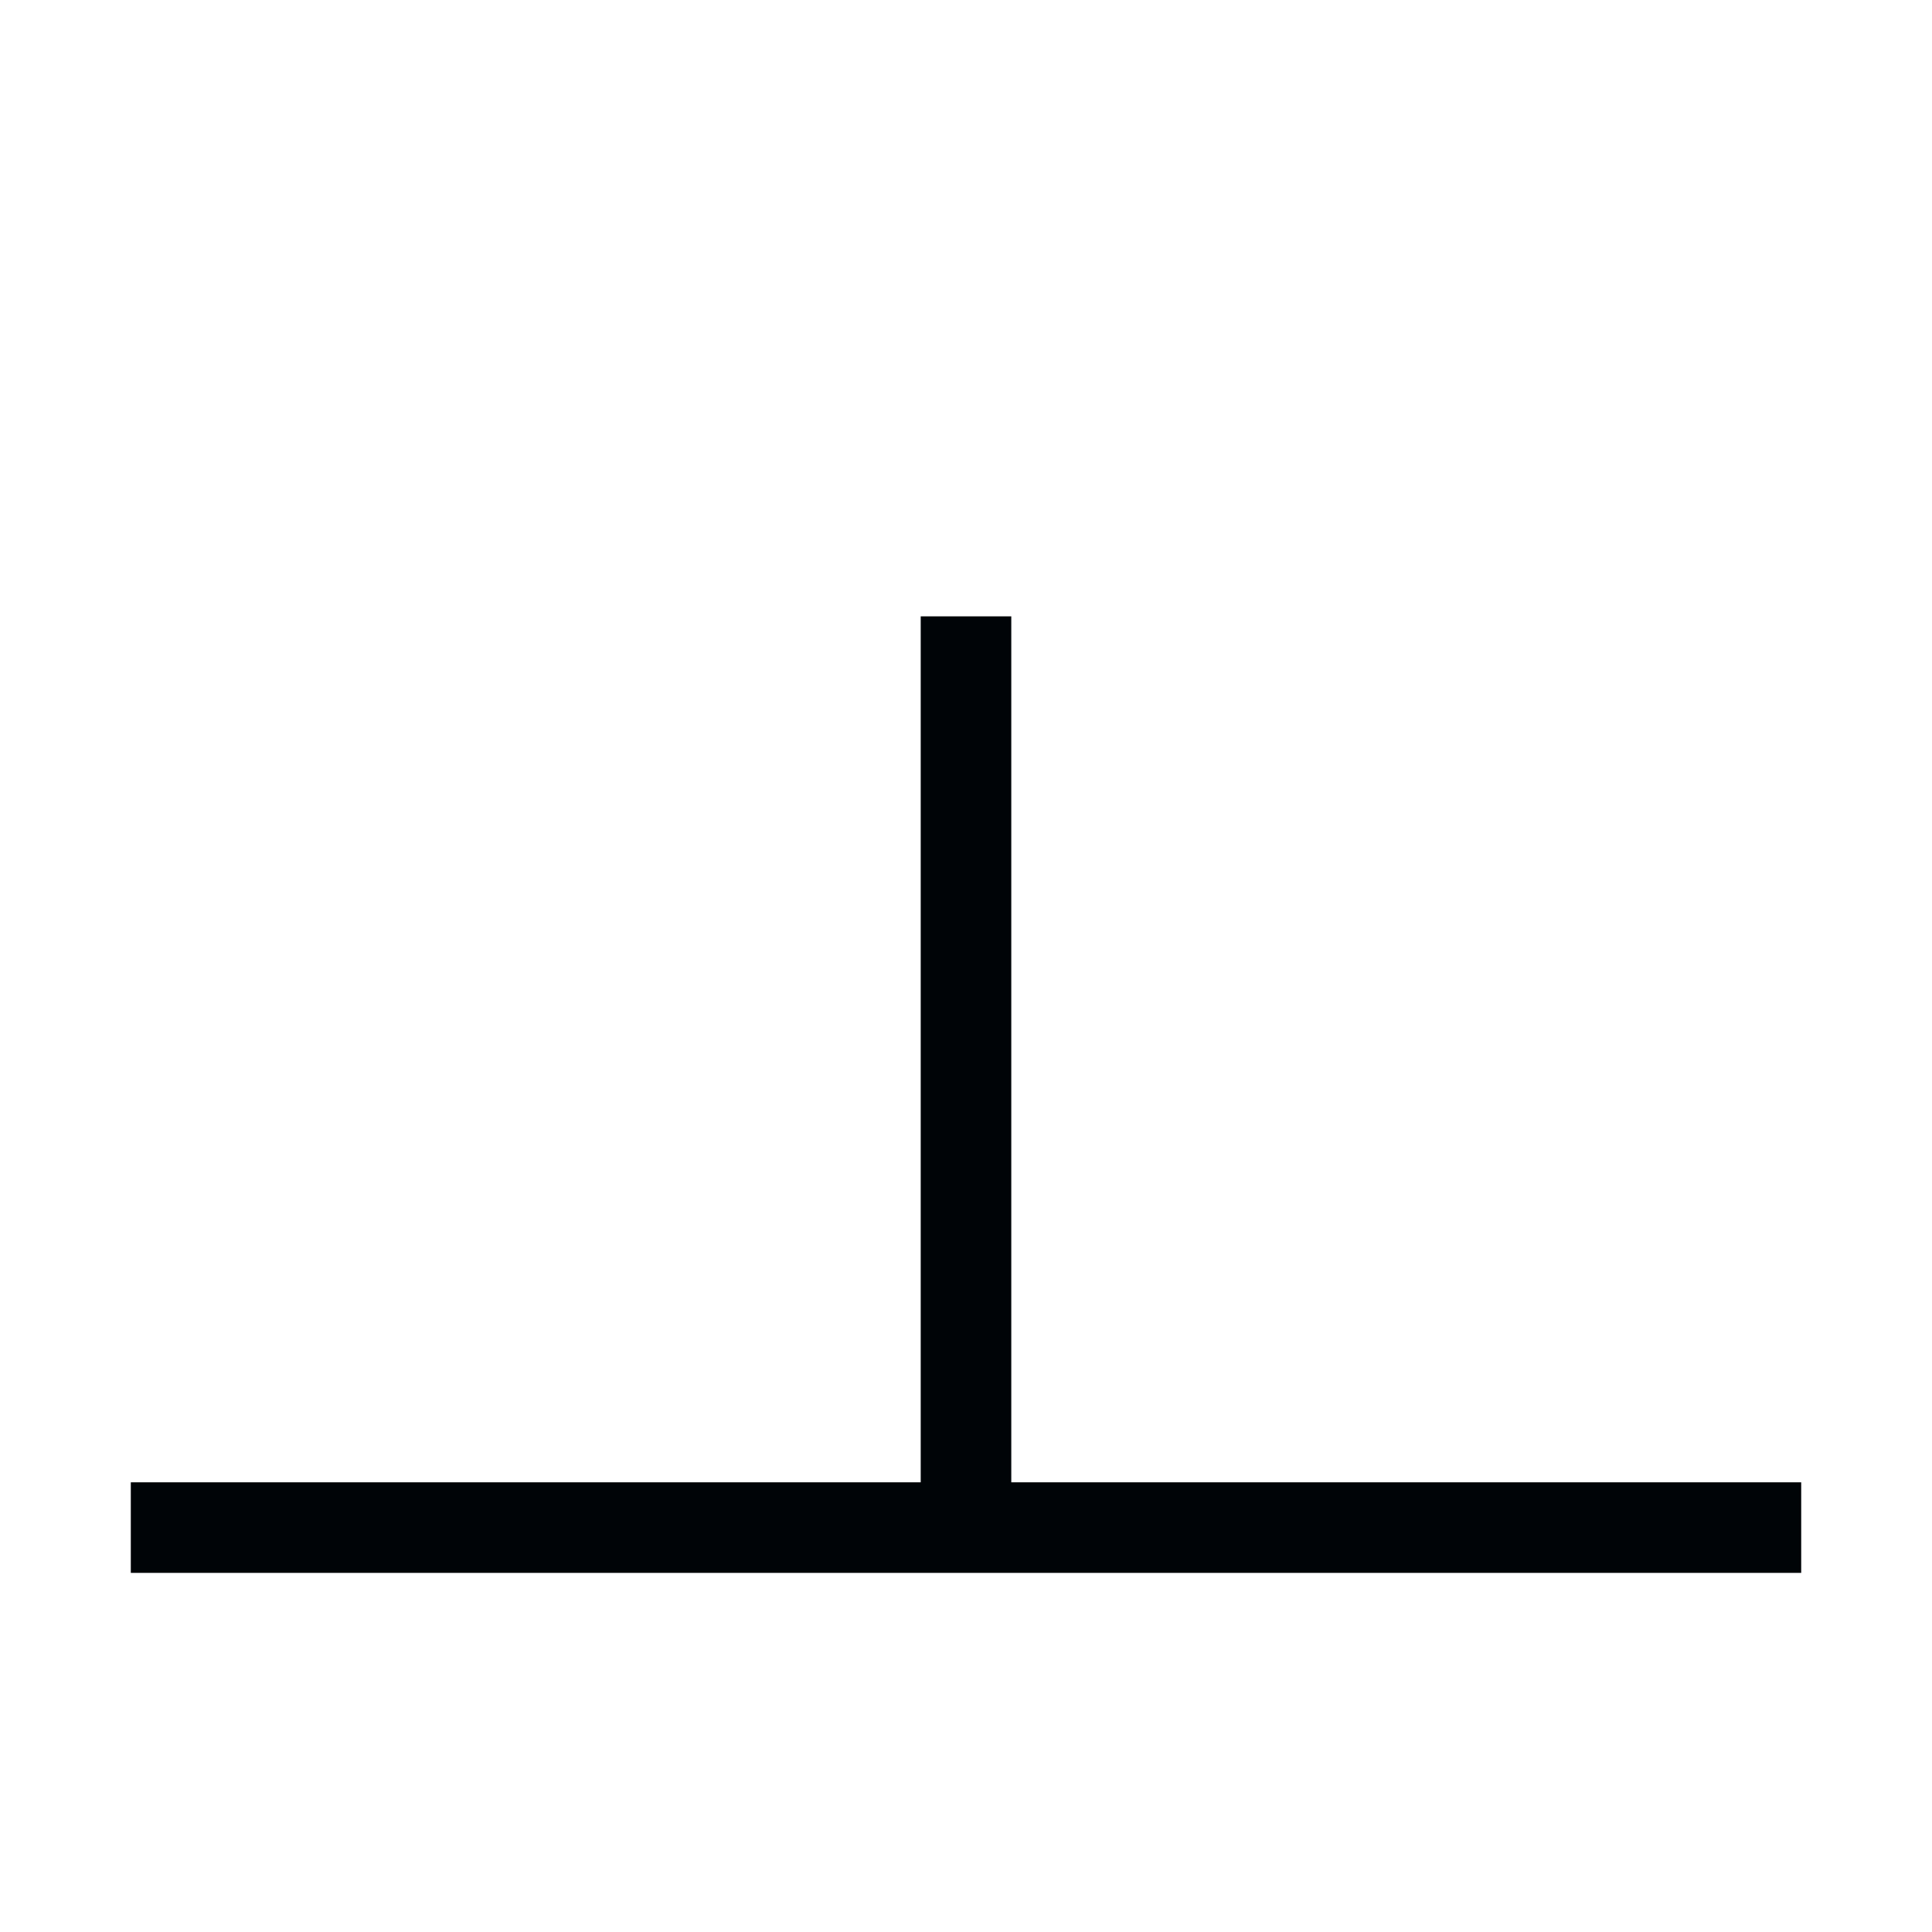
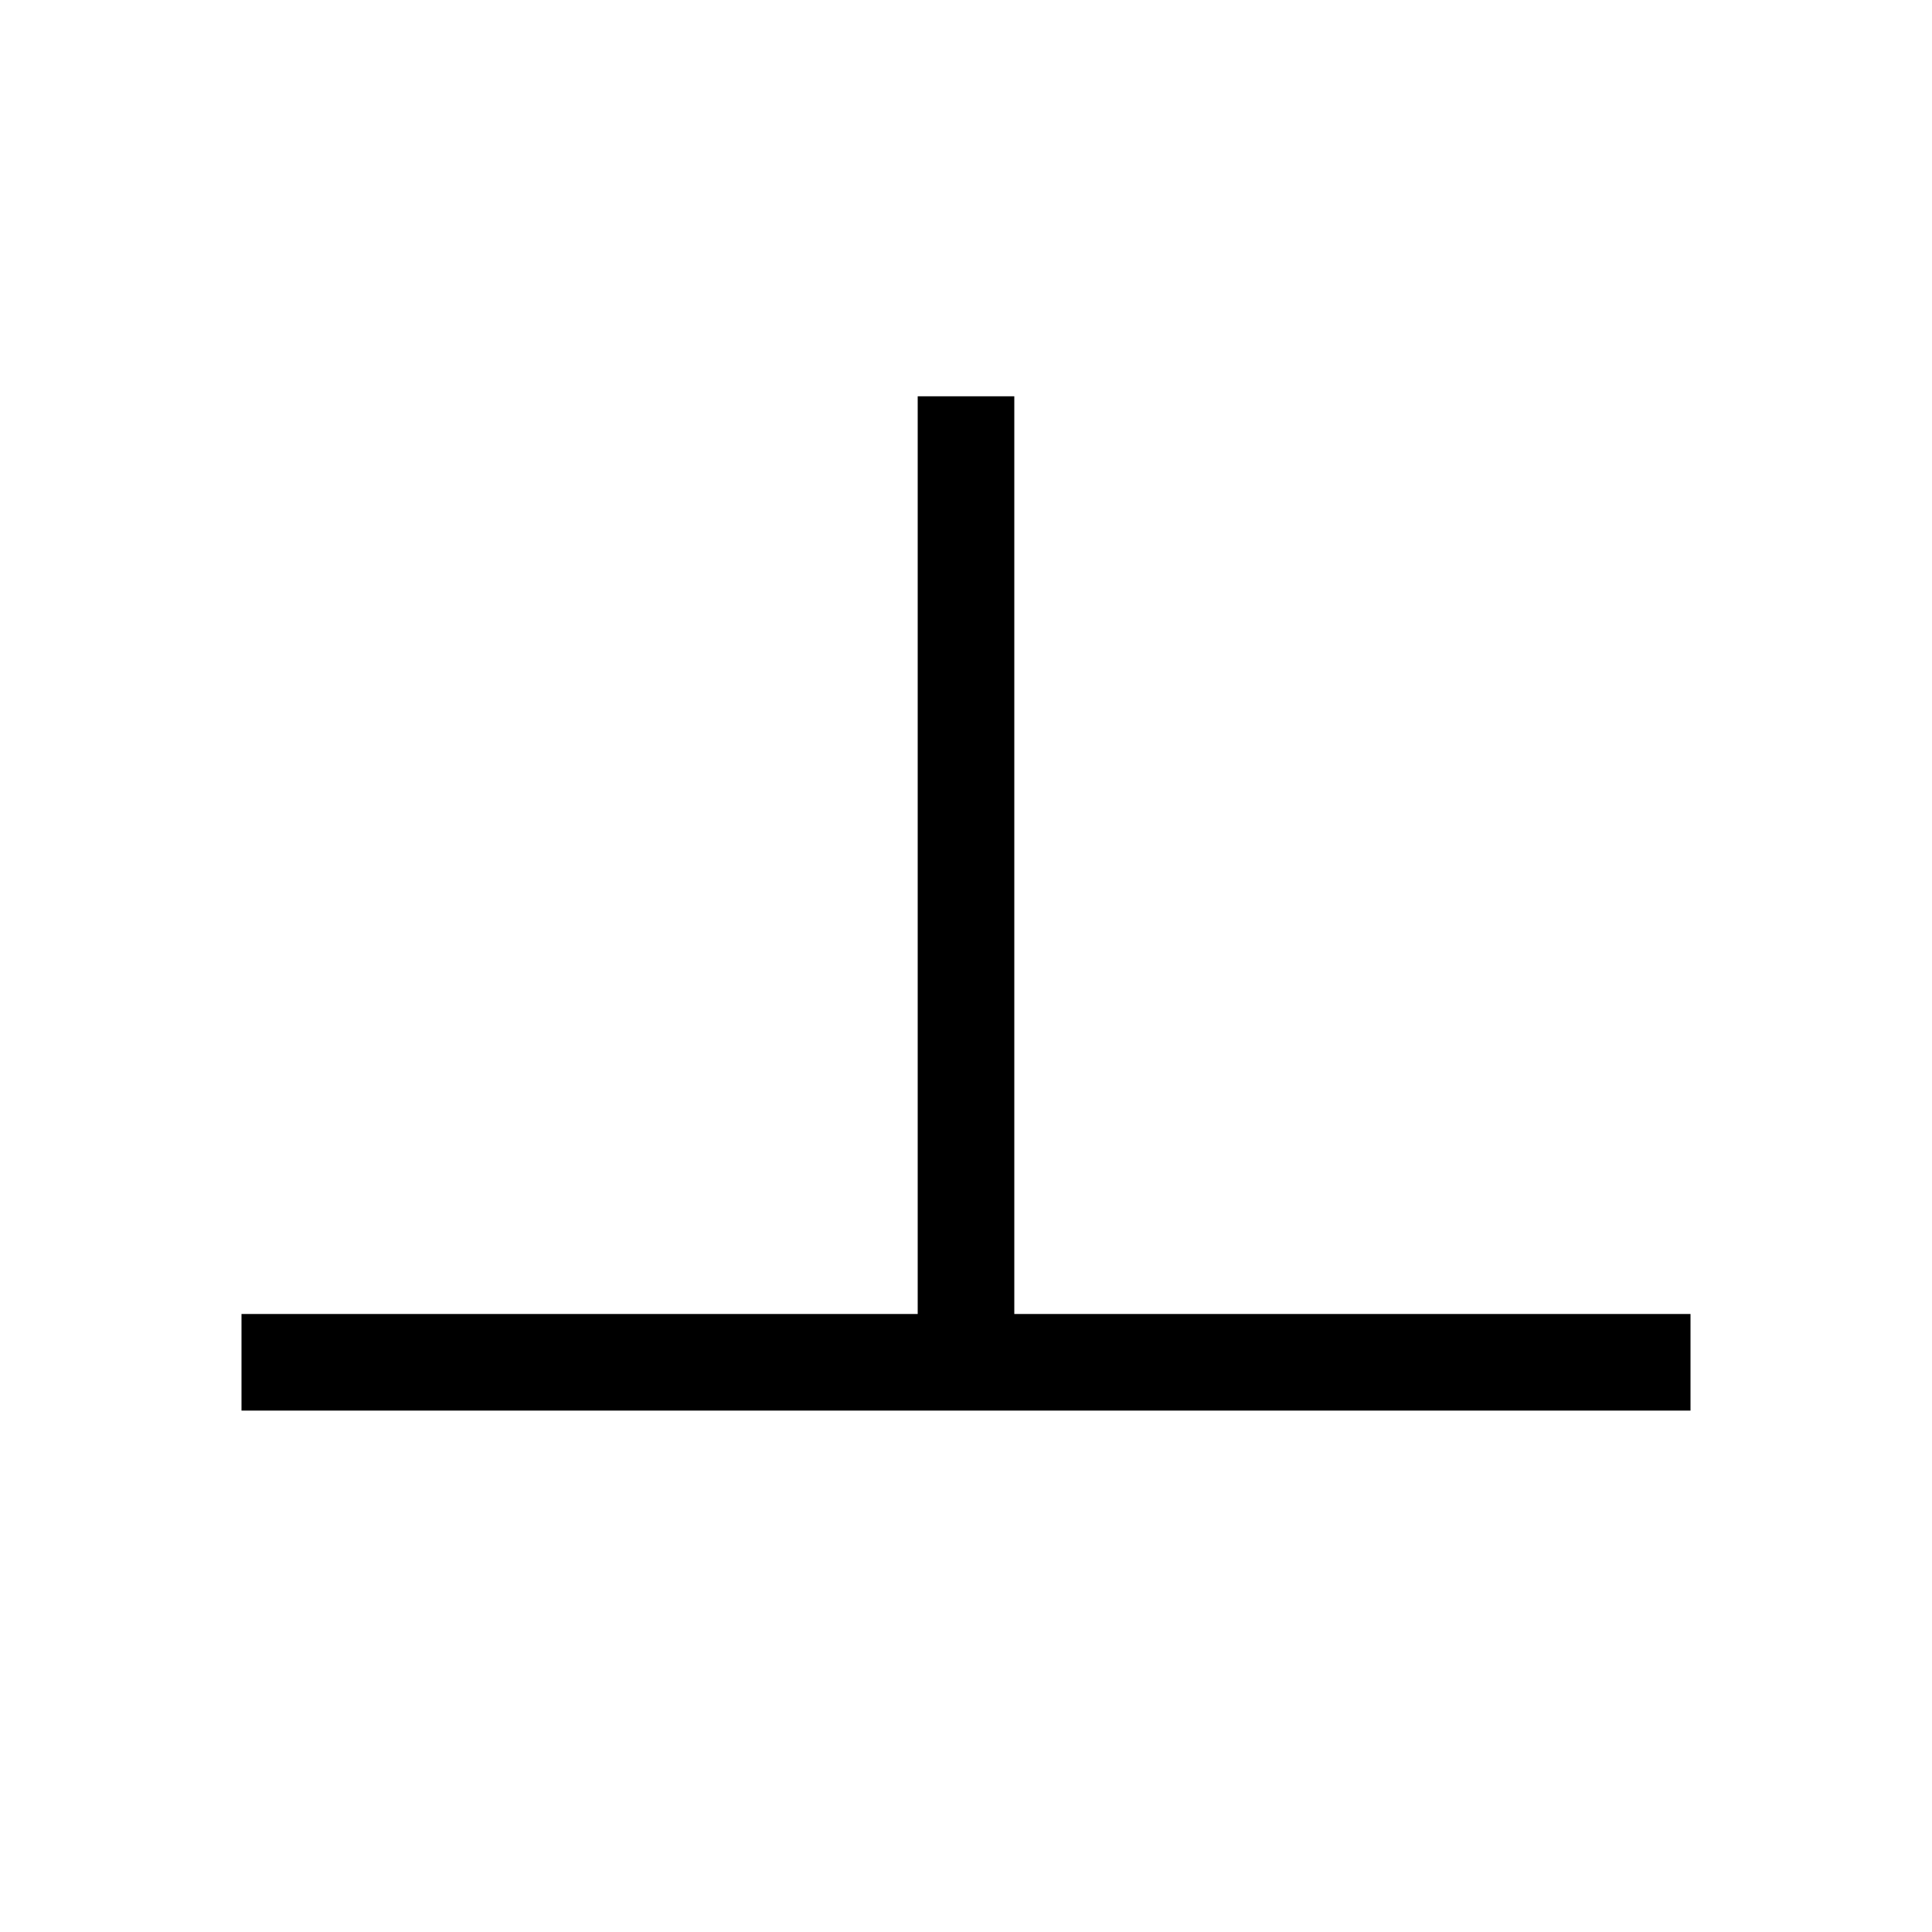
- <svg xmlns="http://www.w3.org/2000/svg" id="e64pQIo0saL1" viewBox="0 0 64 64" shape-rendering="geometricPrecision" text-rendering="geometricPrecision" project-id="7be15426a61c49d79b662cc58f3841d6" export-id="8a1ceb4cf3564b71aee8329195e7a408" cached="false">
-   <rect width="30" height="3" rx="0" ry="0" transform="matrix(0 1.02846-1 0 33.5 20.4175)" fill="#000407" />
-   <rect width="64" height="3" rx="0" ry="0" transform="matrix(.864592 0 0 1 4.333056 49.10365)" fill="#000407" />
+ <svg xmlns="http://www.w3.org/2000/svg" id="eLnJWS0NPa41" viewBox="0 0 32 32" shape-rendering="geometricPrecision" text-rendering="geometricPrecision" project-id="fedfba3232eb4c99b83bb73adf90ab10" export-id="75046bb22e6d4584881b6b002efc30b6" cached="false">
+   <path d="M436.501,386.5h-300.001" transform="matrix(.08 0 0 0.08-6.919999-8.356111)" fill="none" stroke="#000" stroke-width="20" stroke-miterlimit="10" />
+   <path d="M286.5,386.5v-200.001" transform="matrix(.08 0 0 0.08-6.92-8.356113)" fill="none" stroke="#000" stroke-width="20" stroke-miterlimit="10" />
</svg>
